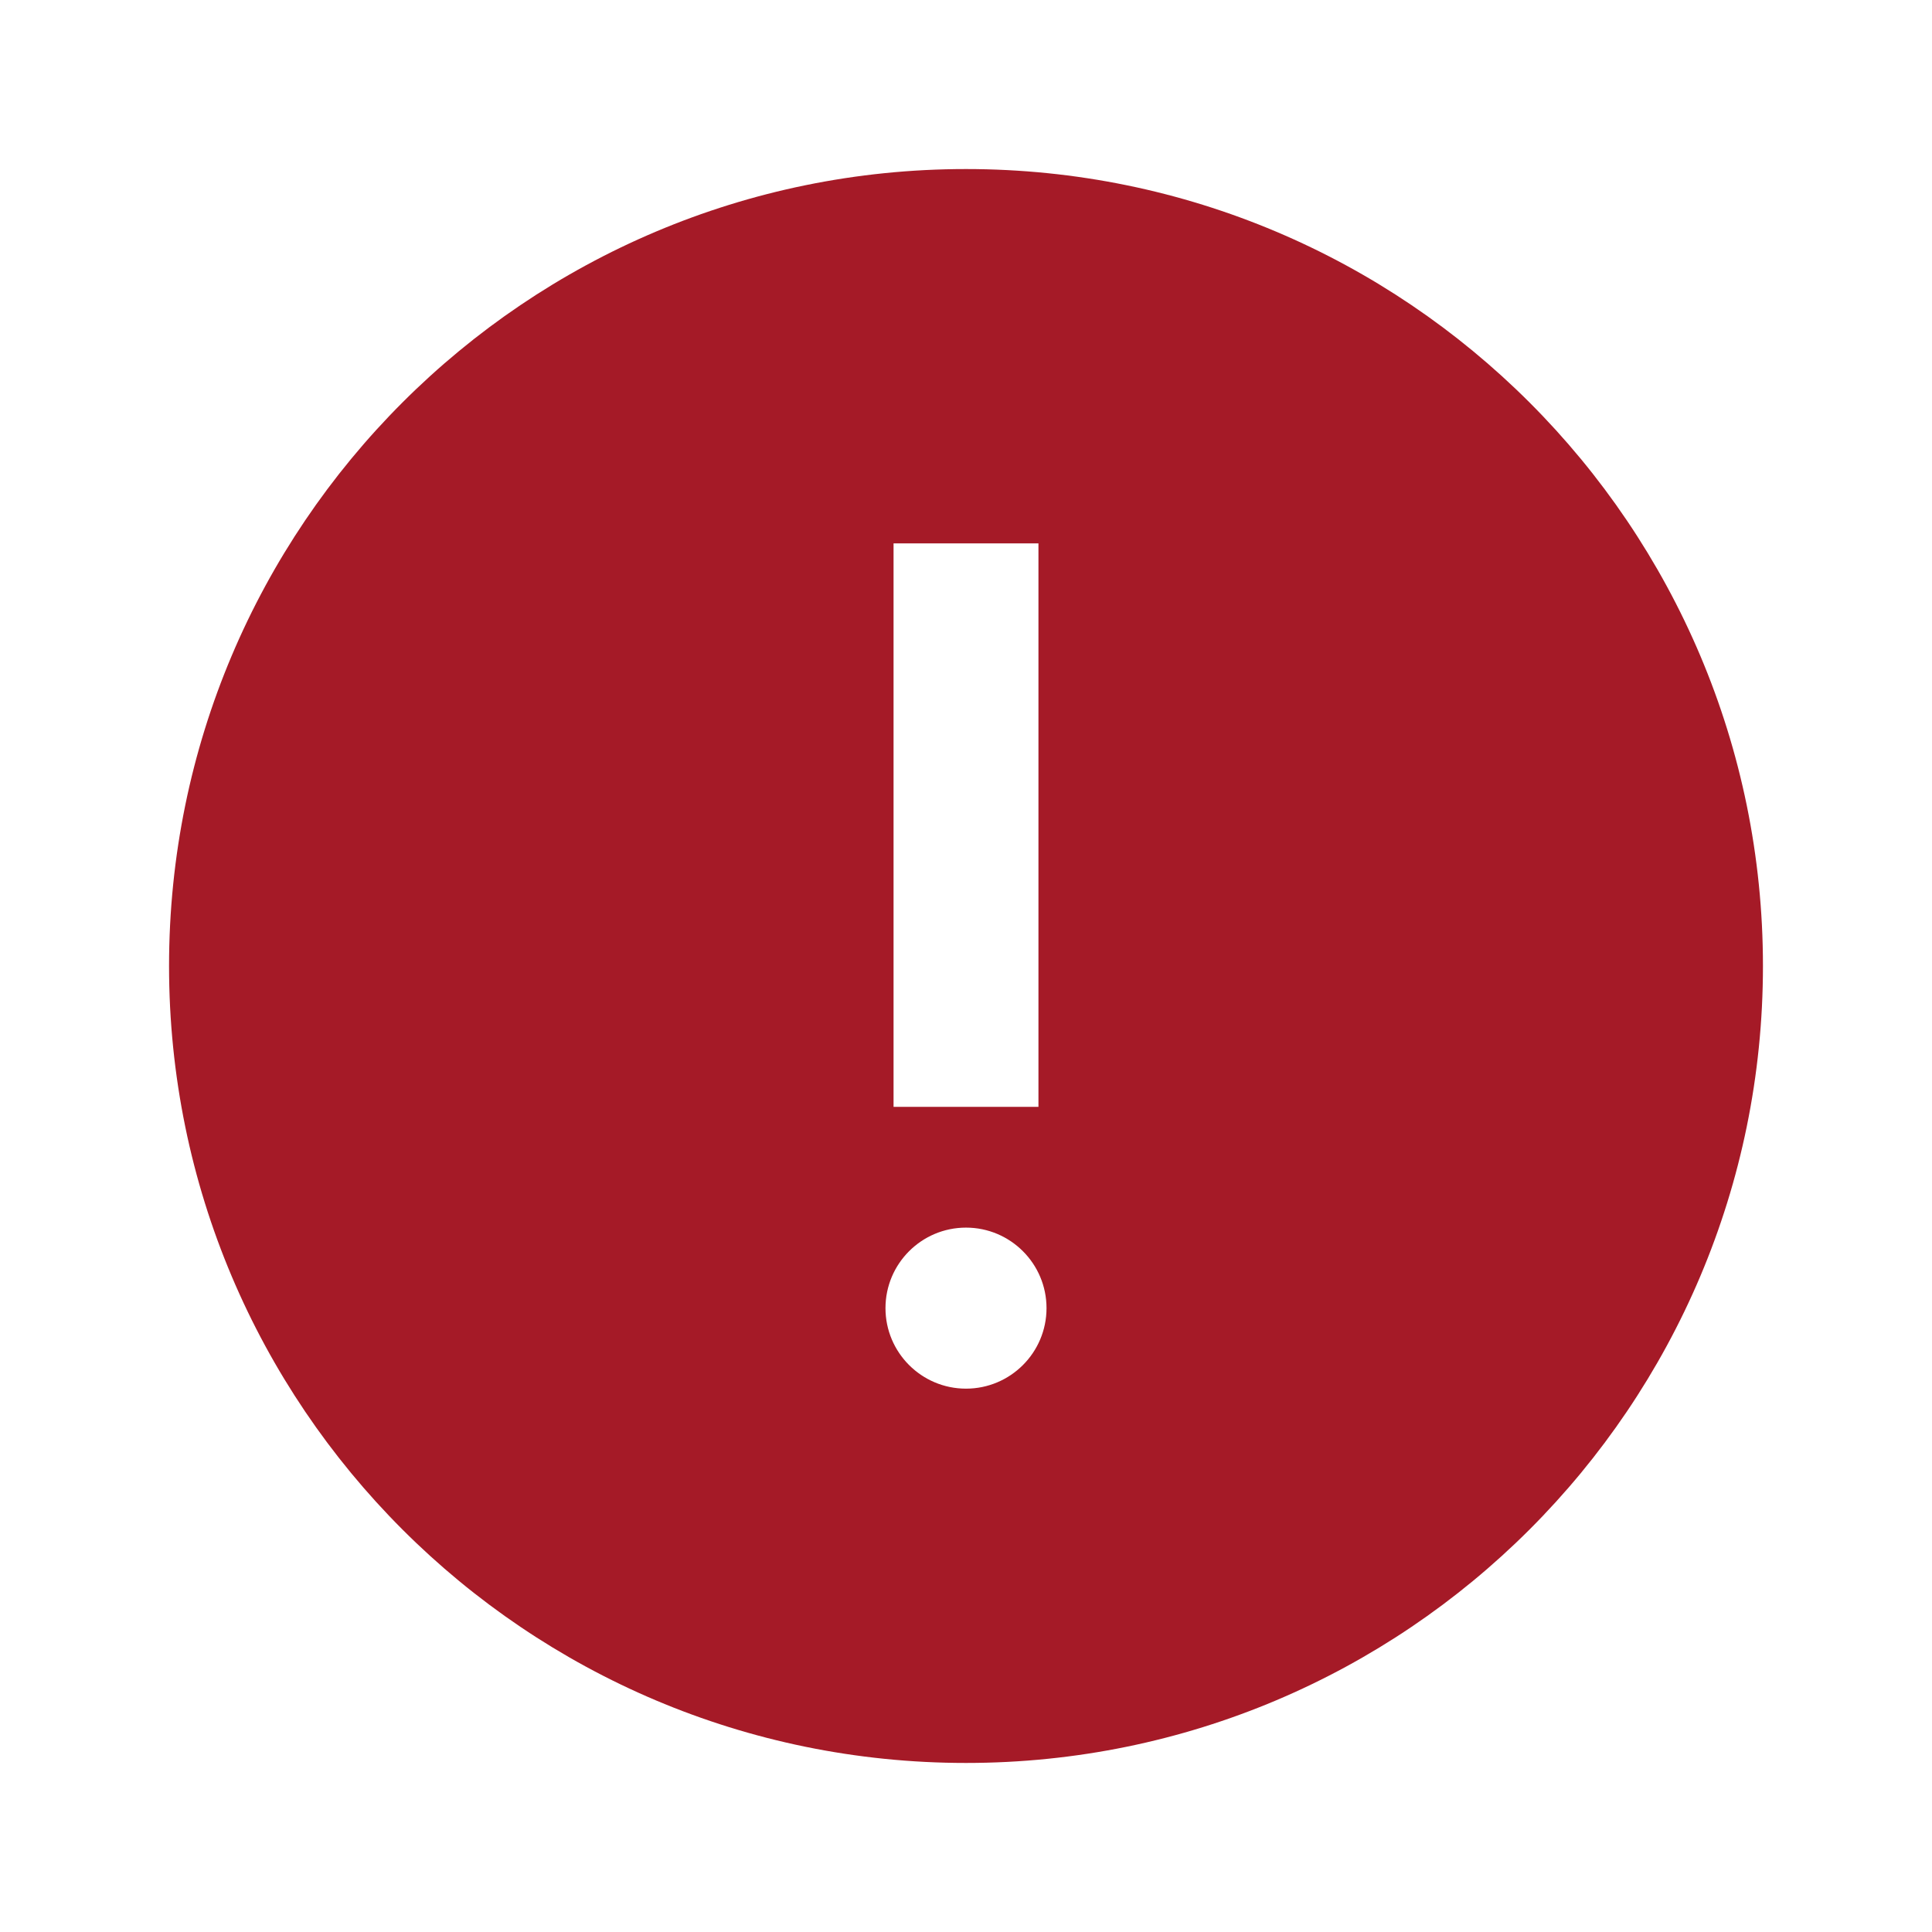
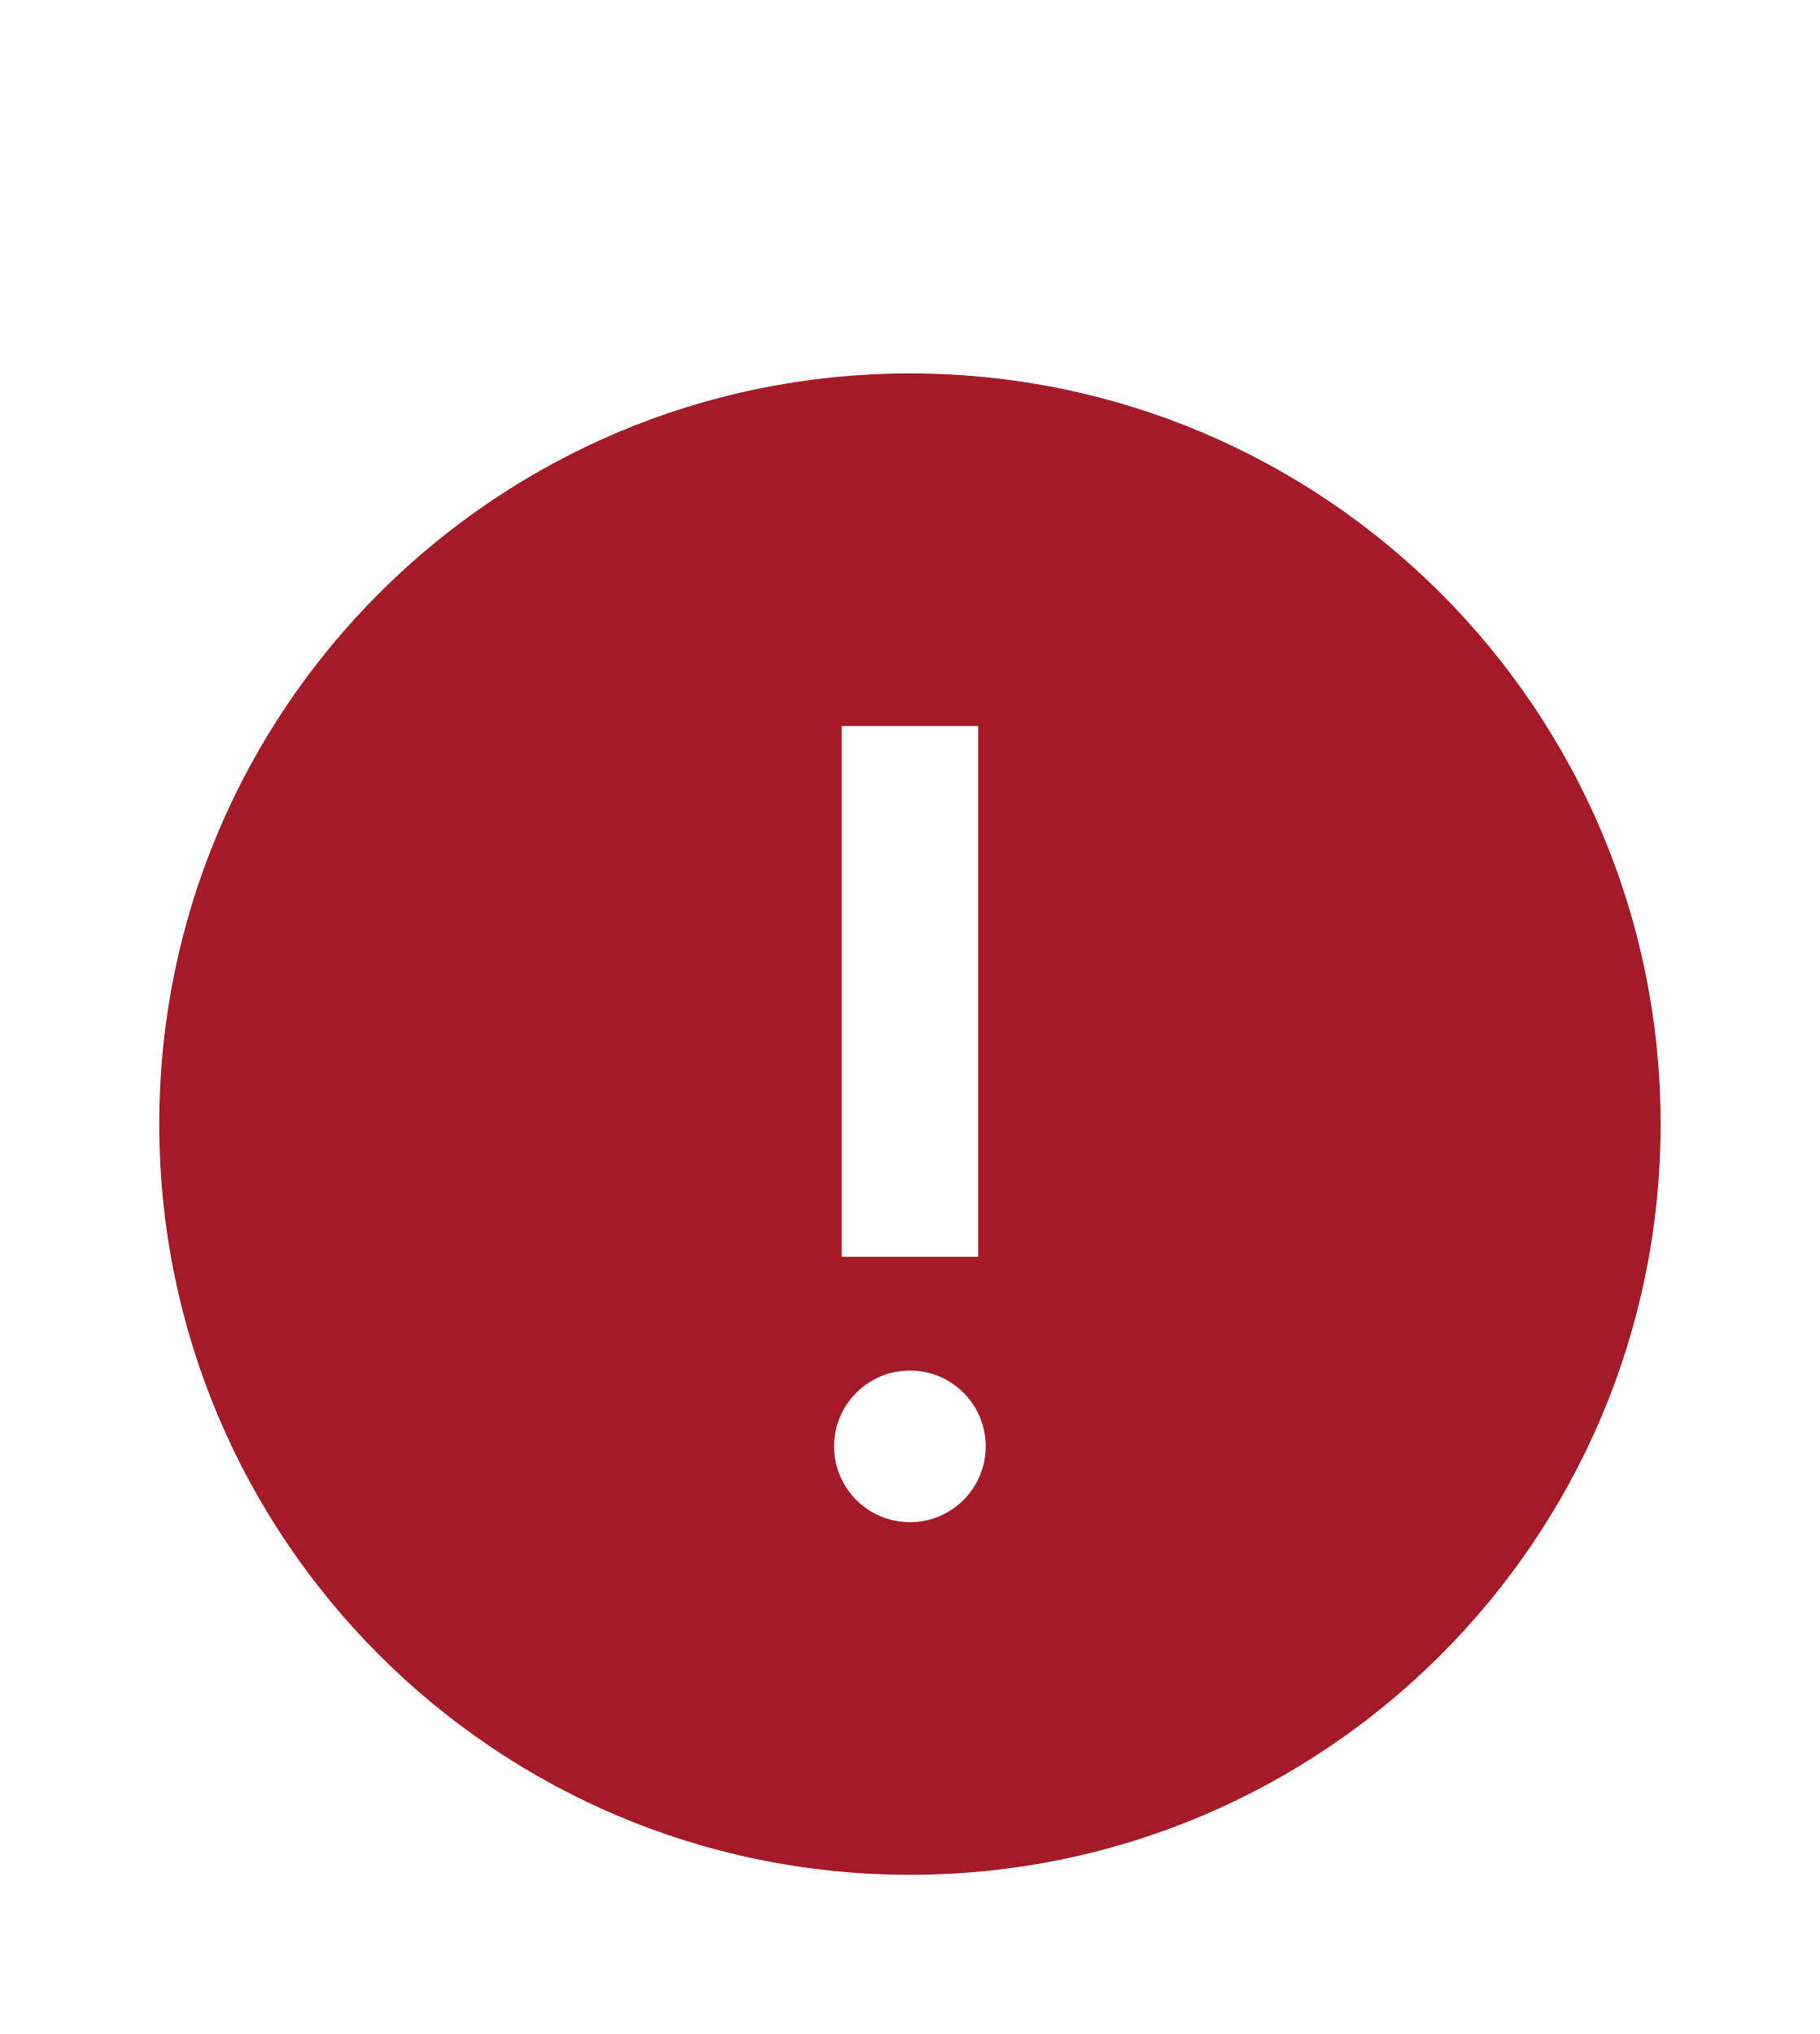
- <svg xmlns="http://www.w3.org/2000/svg" width="34" height="34" viewBox="0 0 34 34" fill="none">
-   <g id="Shape">
-     <path id="Vector" fill-rule="evenodd" clip-rule="evenodd" d="M2.975 17C2.975 9.254 9.254 2.975 17 2.975C24.746 2.975 31.025 9.254 31.025 17C31.025 24.746 24.746 31.025 17 31.025C9.254 31.025 2.975 24.746 2.975 17ZM18.417 23.021C18.417 23.803 17.782 24.438 17 24.438C16.218 24.438 15.583 23.803 15.583 23.021C15.583 22.239 16.218 21.604 17 21.604C17.782 21.604 18.417 22.239 18.417 23.021ZM15.725 9.563V19.479H18.275V9.563H15.725Z" fill="#A51A27" />
-   </g>
+ <svg xmlns="http://www.w3.org/2000/svg" width="34" height="38" viewBox="0 0 34 38" fill="none">
+   <path fill-rule="evenodd" clip-rule="evenodd" d="M2.975 21.001C2.975 13.255 9.254 6.976 17 6.976C24.745 6.976 31.025 13.255 31.025 21.001C31.025 28.746 24.745 35.026 17 35.026C9.254 35.026 2.975 28.746 2.975 21.001ZM18.416 27.021C18.416 27.804 17.782 28.438 17 28.438C16.217 28.438 15.583 27.804 15.583 27.021C15.583 26.239 16.217 25.605 17 25.605C17.782 25.605 18.416 26.239 18.416 27.021ZM15.725 13.563V23.48H18.275V13.563H15.725Z" fill="#A51A27" />
</svg>
